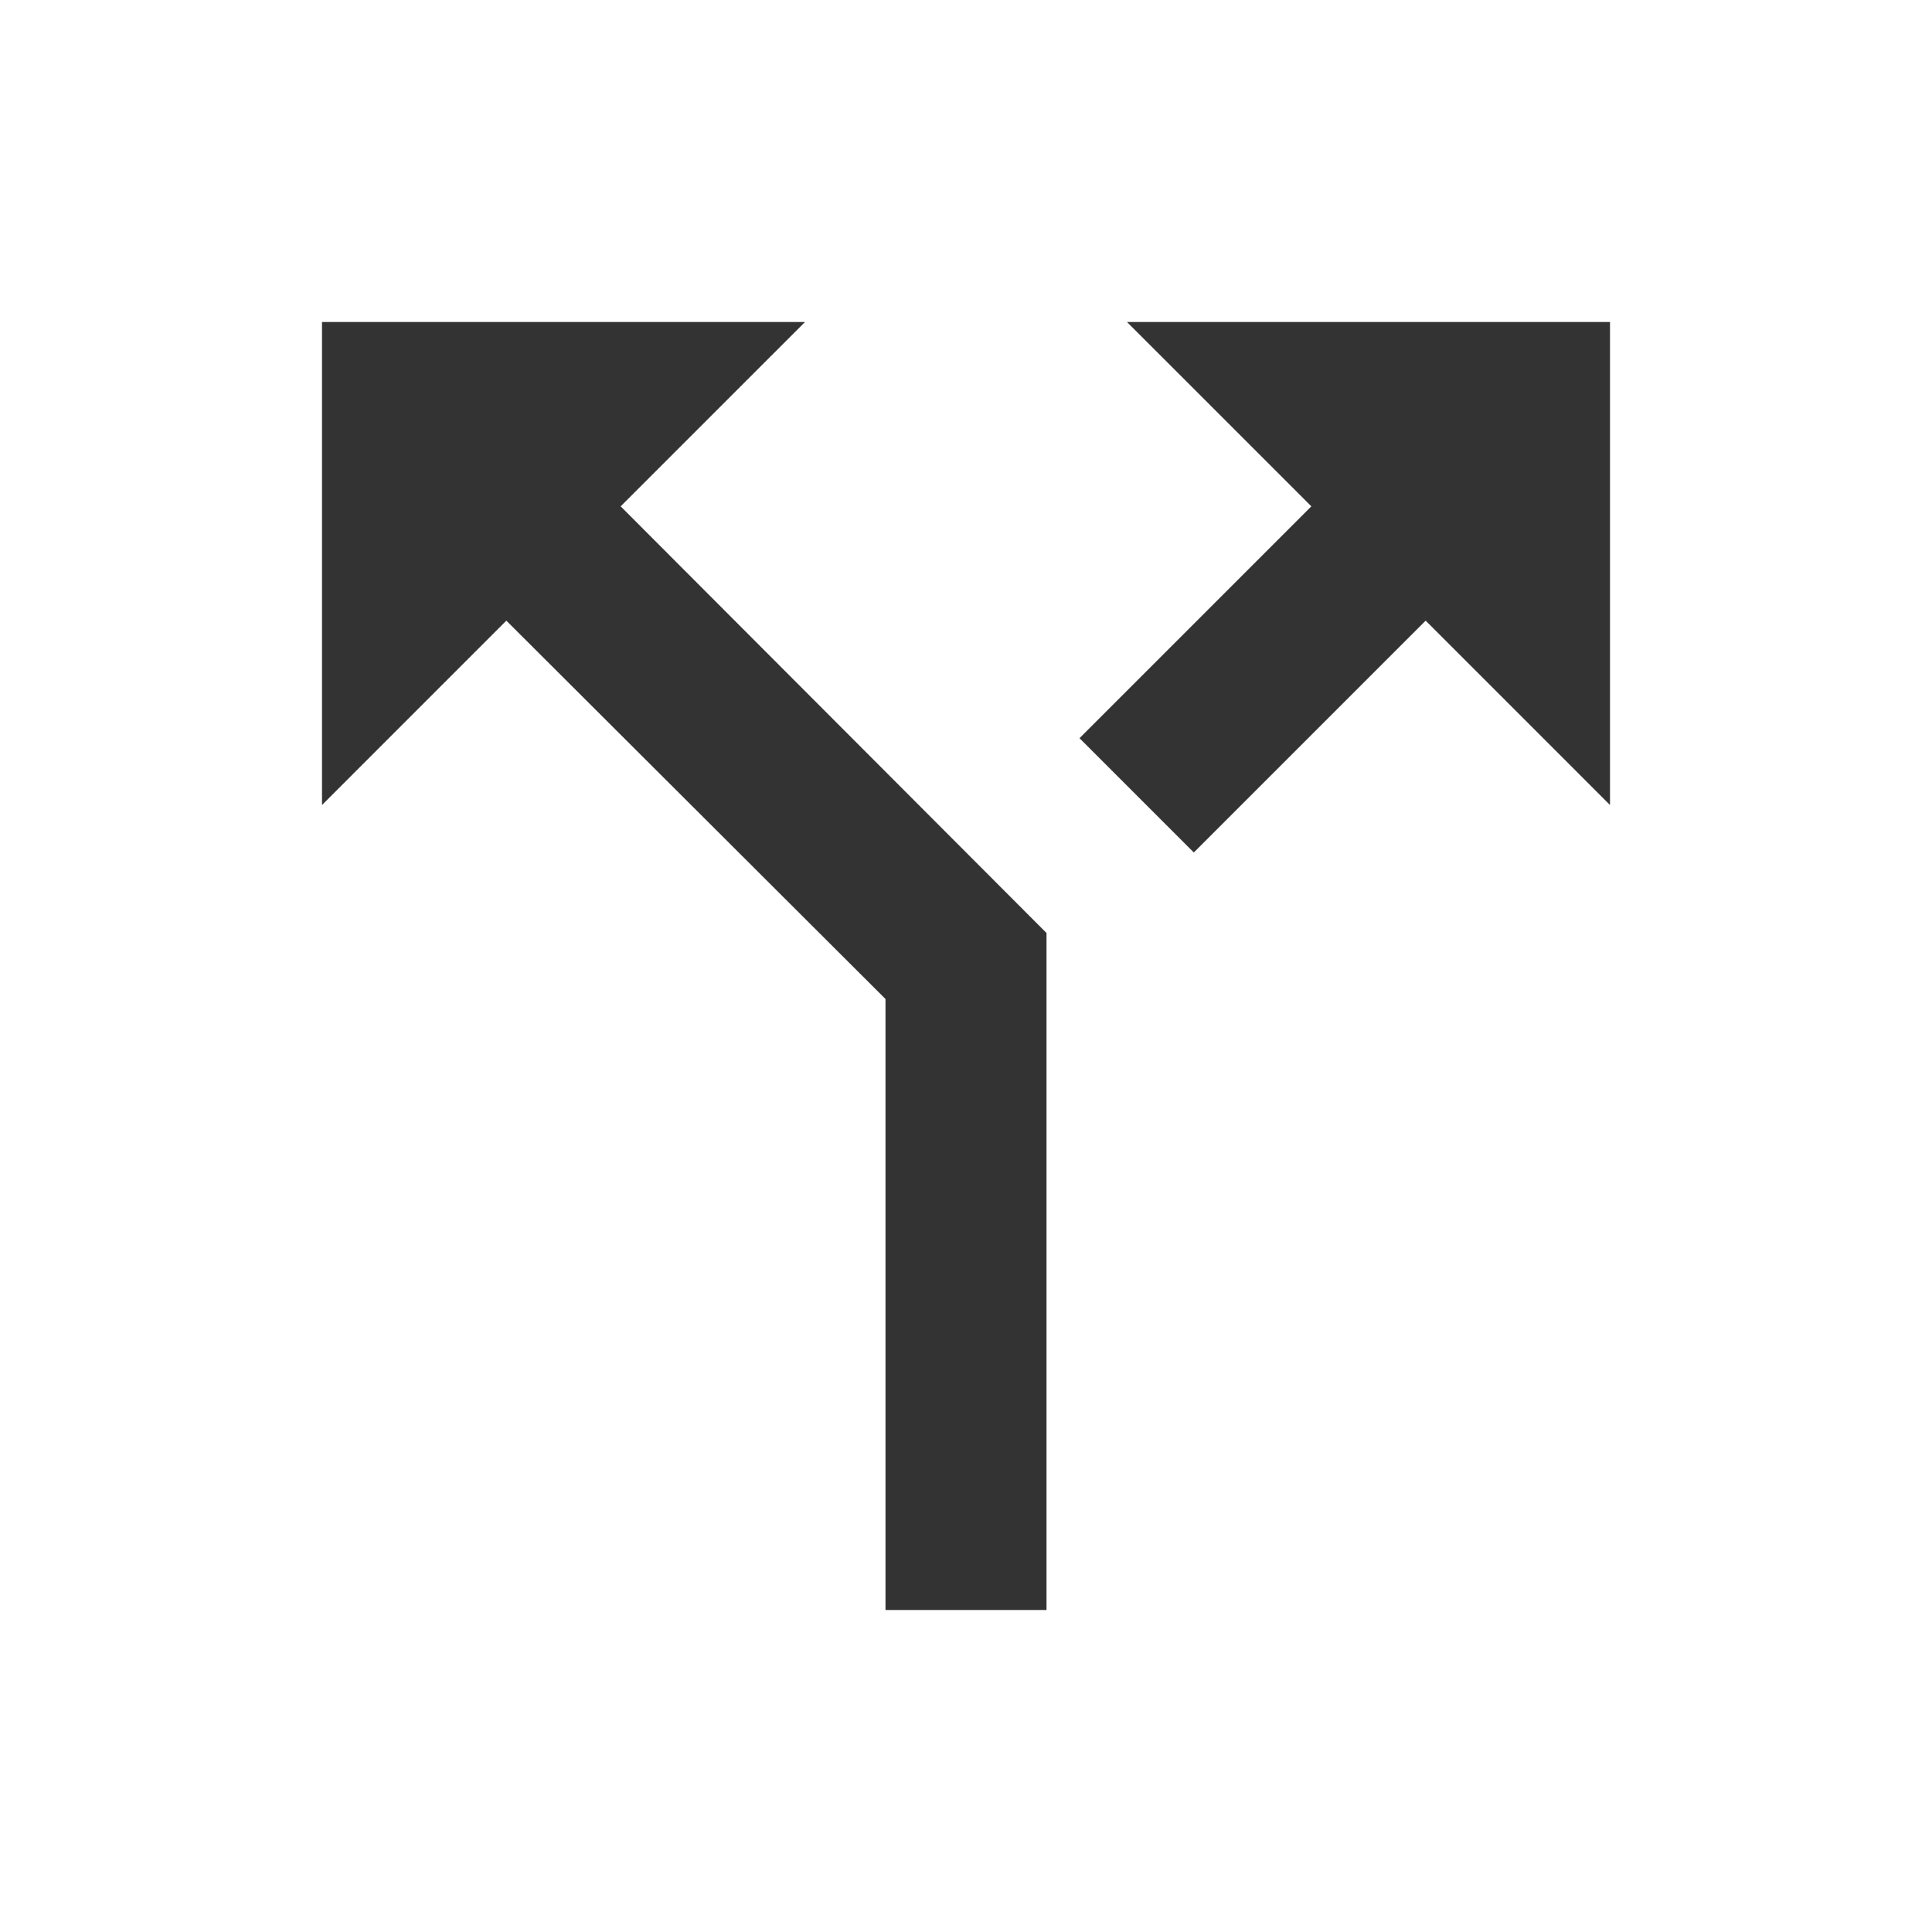
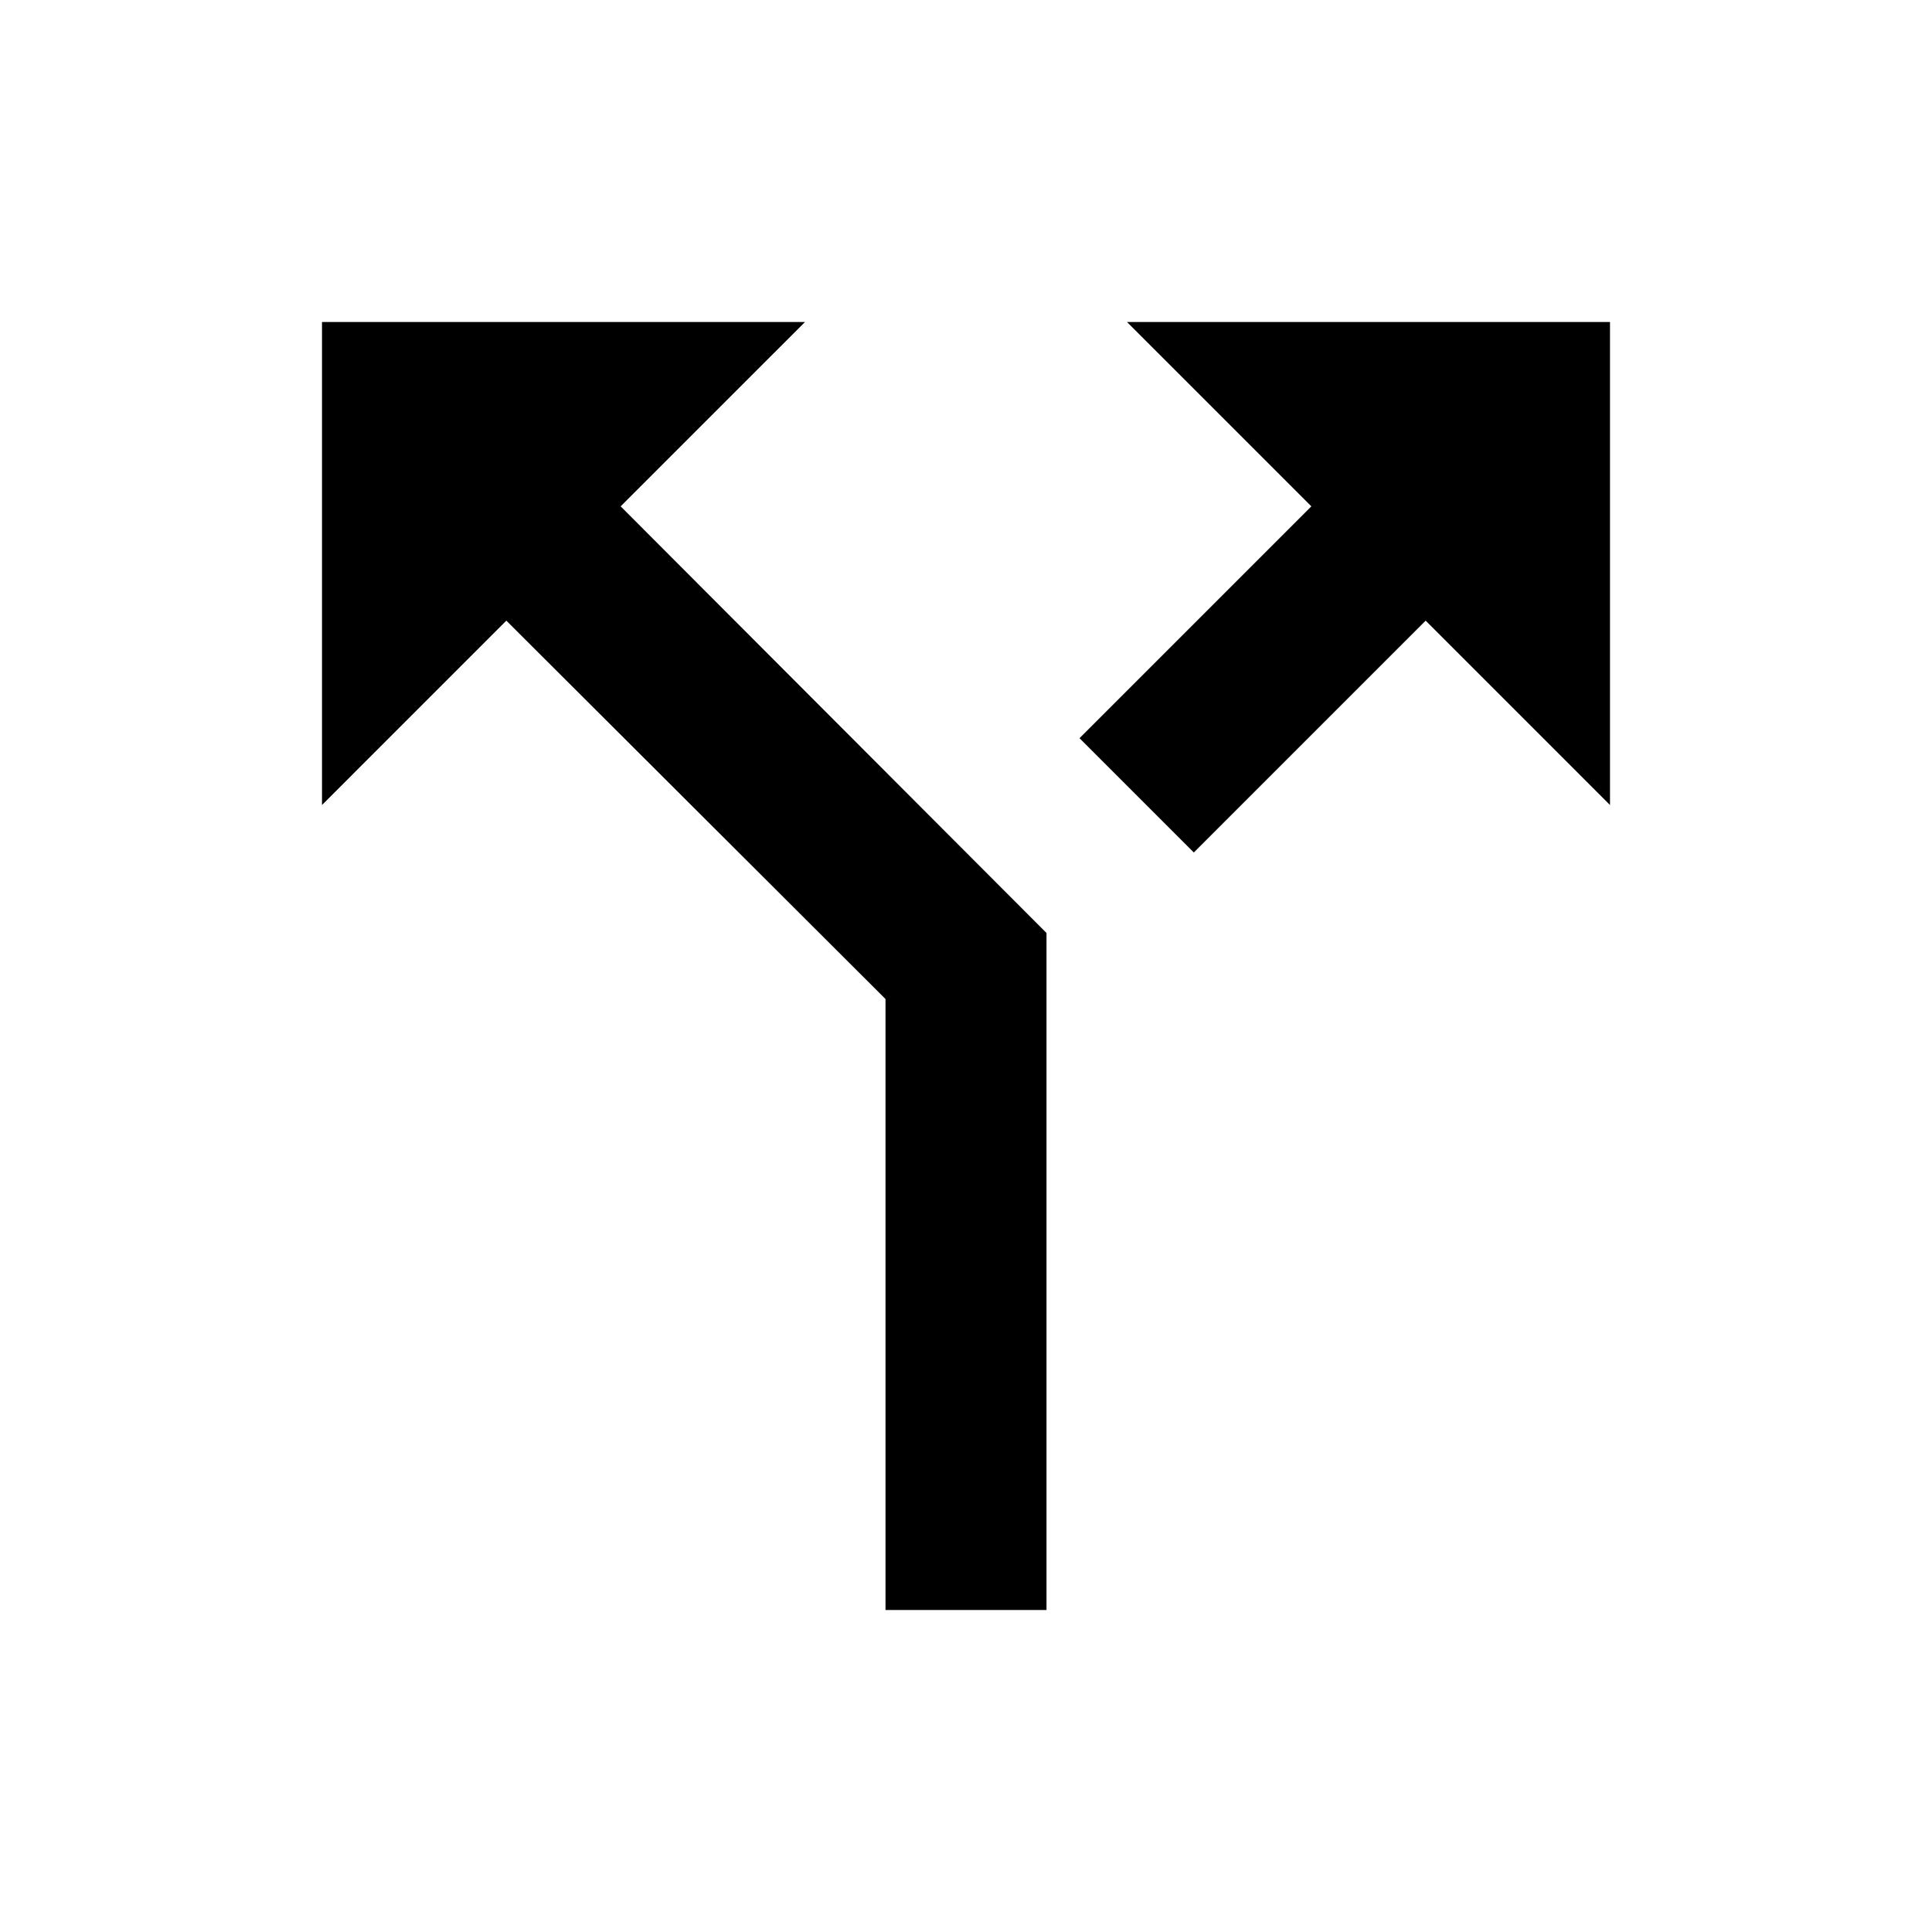
- <svg xmlns="http://www.w3.org/2000/svg" fill="#333333" height="24" viewBox="0 0 24 24" width="24">
-   <path d="M0 0h24v24H0z" fill="none" />
+ <svg xmlns="http://www.w3.org/2000/svg" fill="currentColor" height="24" viewBox="0 0 24 24" width="24">
  <path d="M14 4l2.29 2.29-2.88 2.88 1.42 1.42 2.88-2.88L20 10V4zm-4 0H4v6l2.29-2.29 4.71 4.7V20h2v-8.41l-5.29-5.3z" />
</svg>
